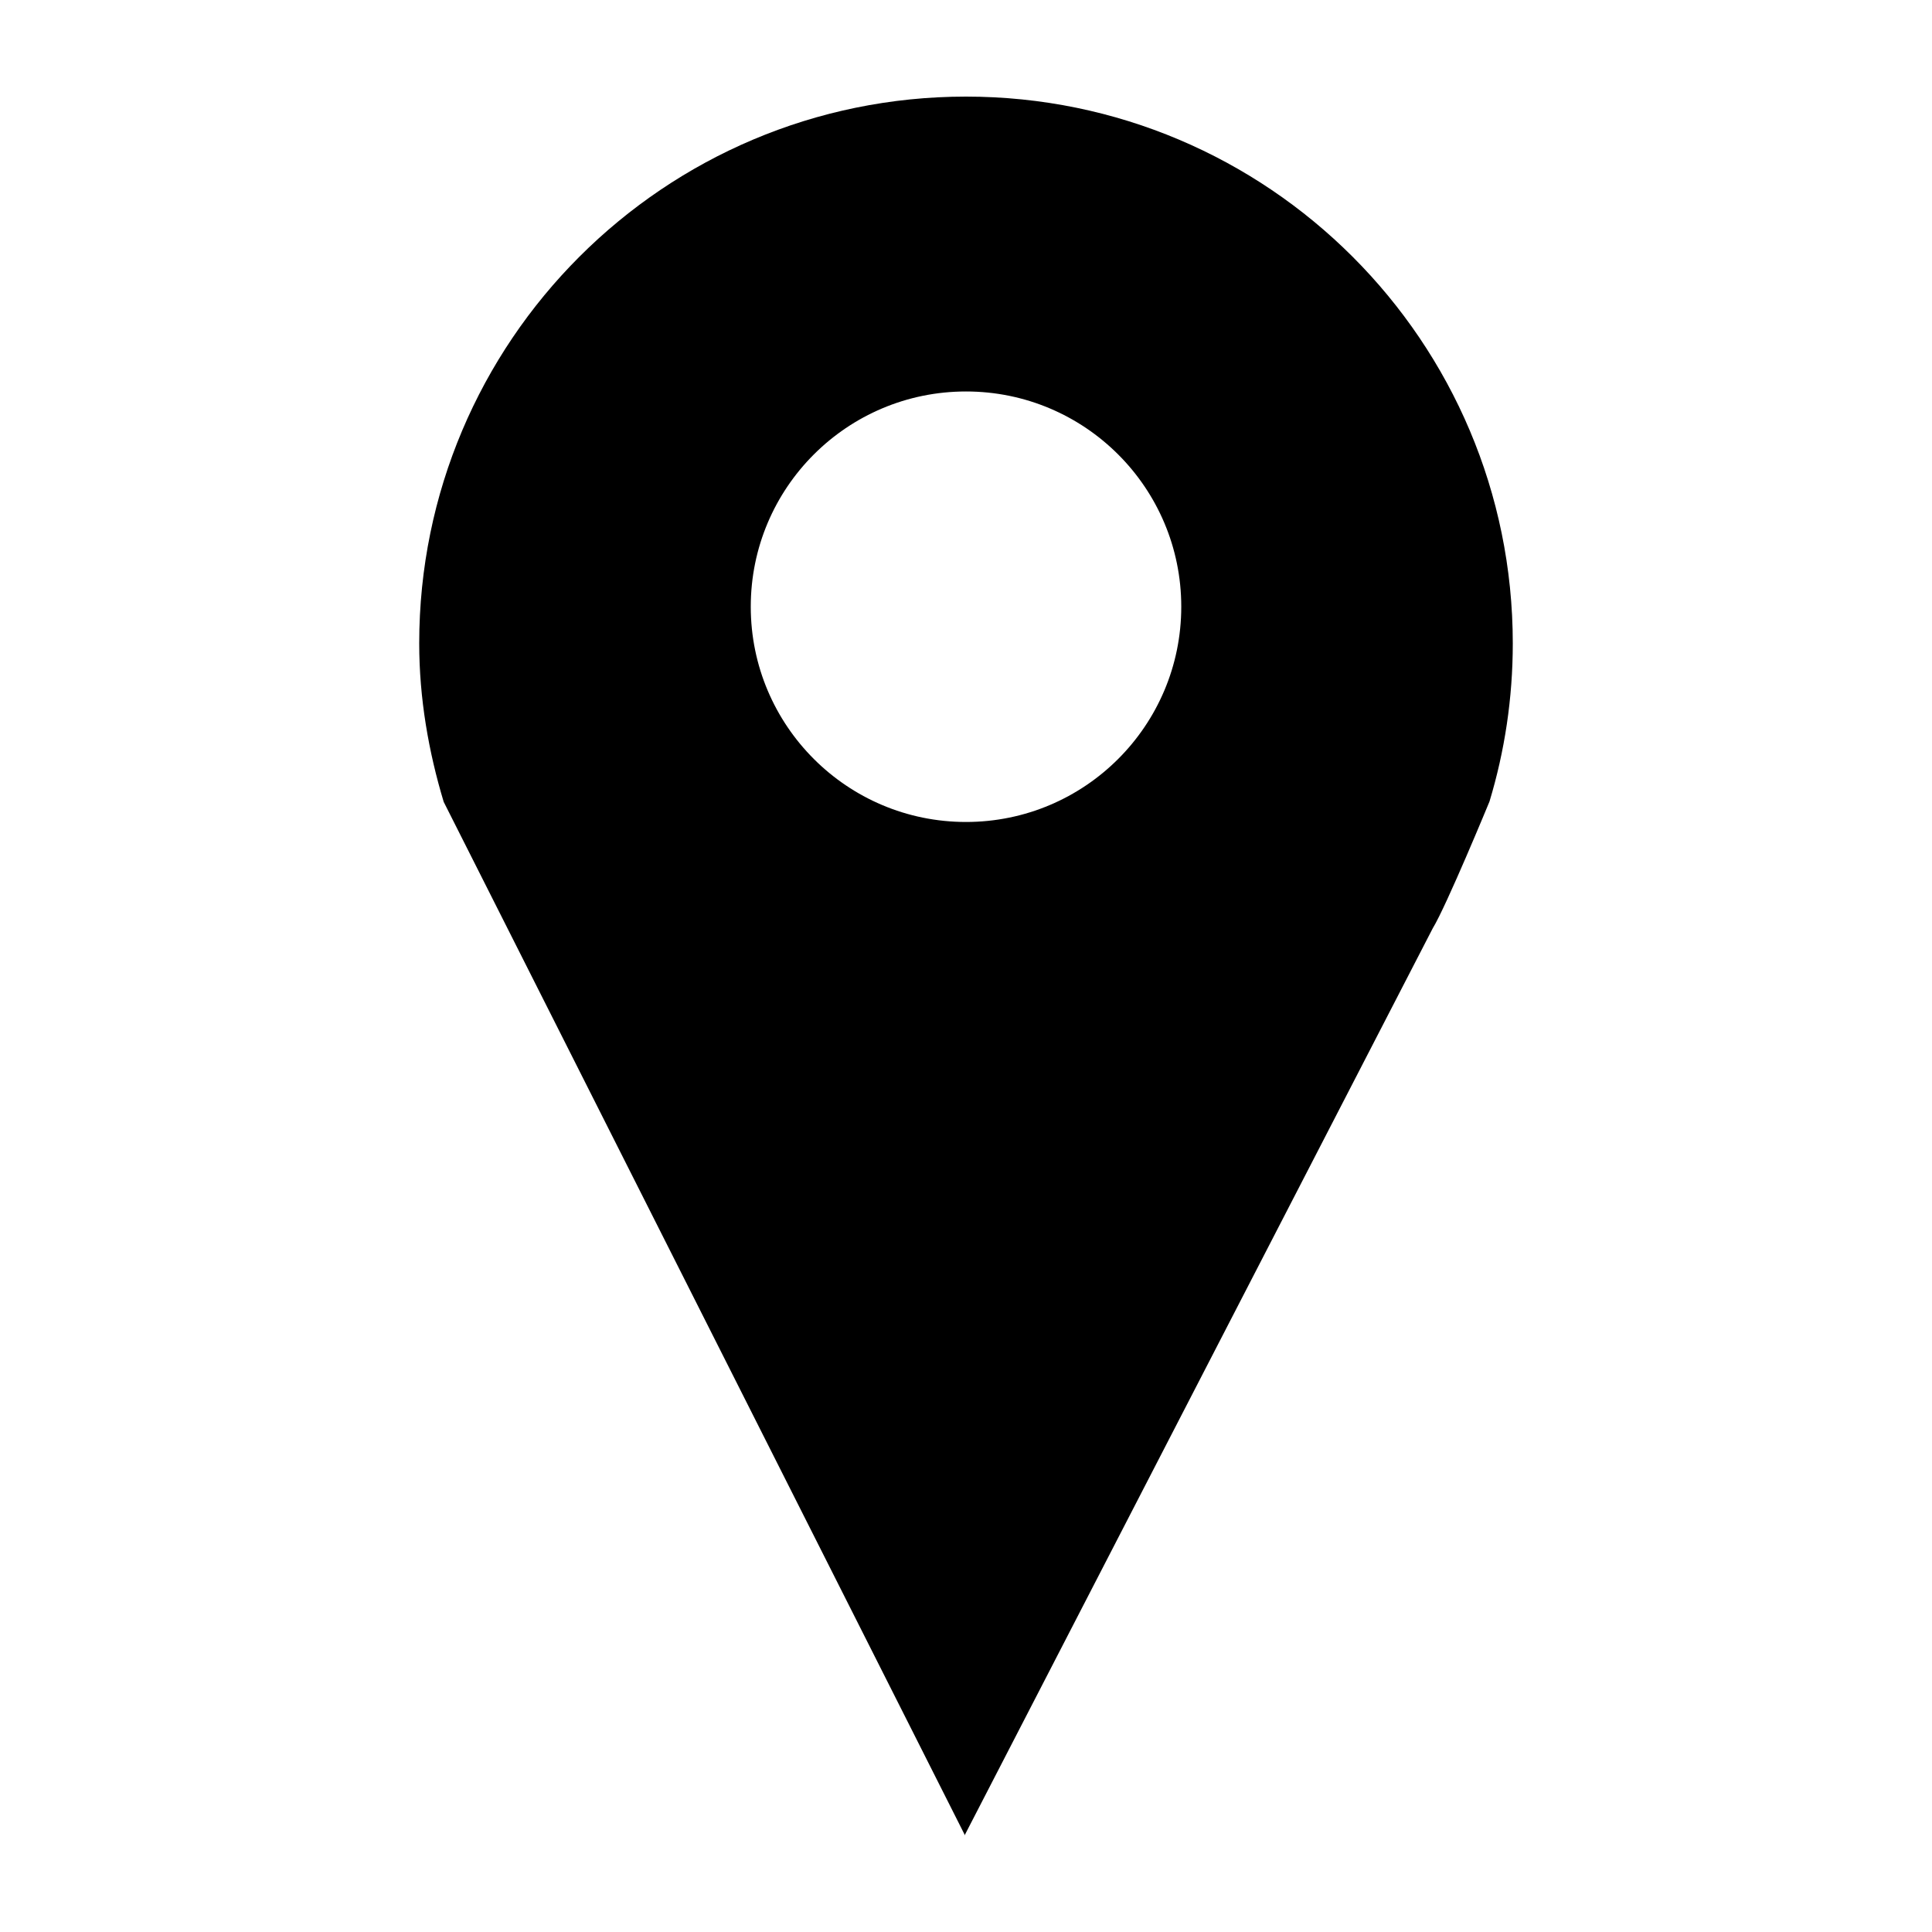
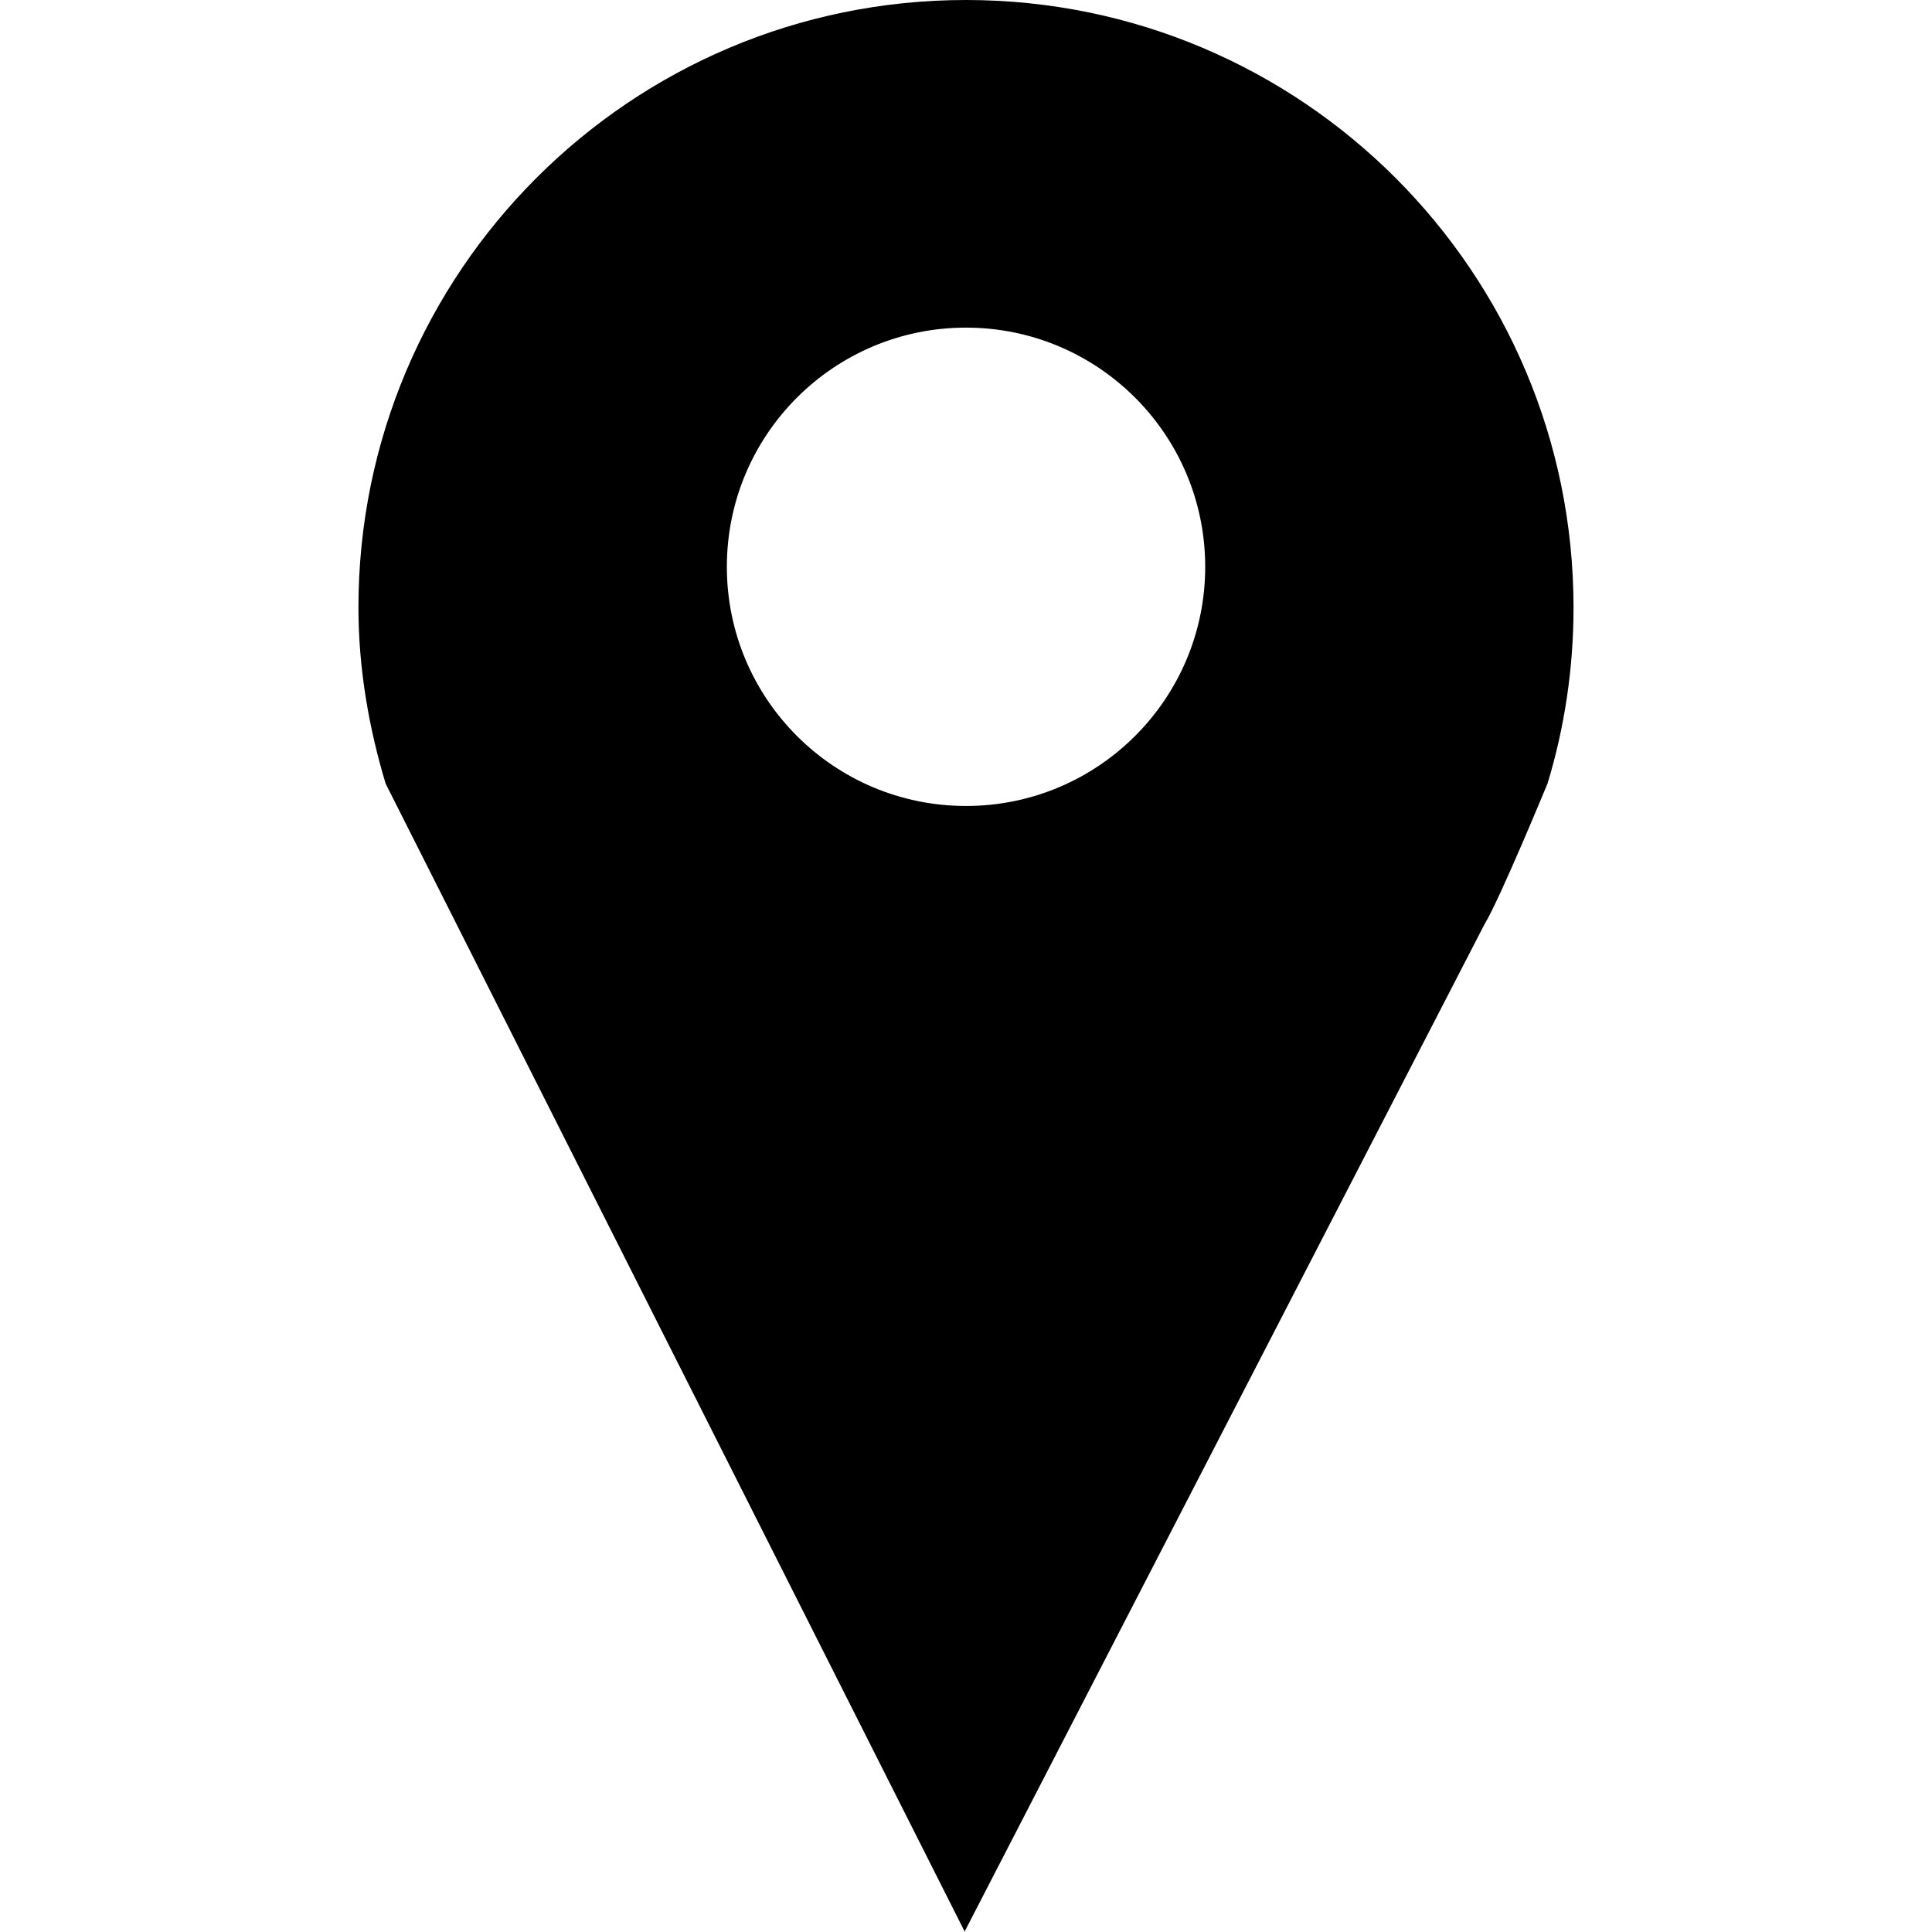
<svg xmlns="http://www.w3.org/2000/svg" version="1.1" id="flexicon" x="0px" y="0px" width="64px" height="64px" viewBox="0 0 64 64" enable-background="new 0 0 64 64" xml:space="preserve">
-   <path d="M32,3.2c-10.003,0-18.113,8.11-18.113,18.112c0,1.822,0.311,3.593,0.811,5.251l17.256,34.211v0.025l0.005-0.013l0.006,0.013  v-0.023l15.495-30.022c0.456-0.745,1.881-4.202,1.881-4.202c0.502-1.66,0.772-3.417,0.772-5.239C50.112,11.31,42.004,3.2,32,3.2z   M32,27.229c-3.938,0-7.13-3.192-7.13-7.131s3.192-7.13,7.13-7.13s7.131,3.192,7.131,7.13S35.938,27.229,32,27.229z" />
+   <path d="M32,0C20.885,0,11.874,9.011,11.874,20.124c0,2.024,0.346,3.993,0.901,5.835l19.174,38.013v0.027l0.005-0.014l0.006,0.014  v-0.025l17.217-33.358c0.507-0.828,2.09-4.669,2.09-4.669c0.559-1.844,0.858-3.797,0.858-5.821C52.124,9.011,43.115,0,32,0z   M32,26.699c-4.375,0-7.922-3.546-7.922-7.923c0-4.376,3.547-7.923,7.922-7.923c4.375,0,7.924,3.547,7.924,7.923  S36.375,26.699,32,26.699z" />
</svg>
